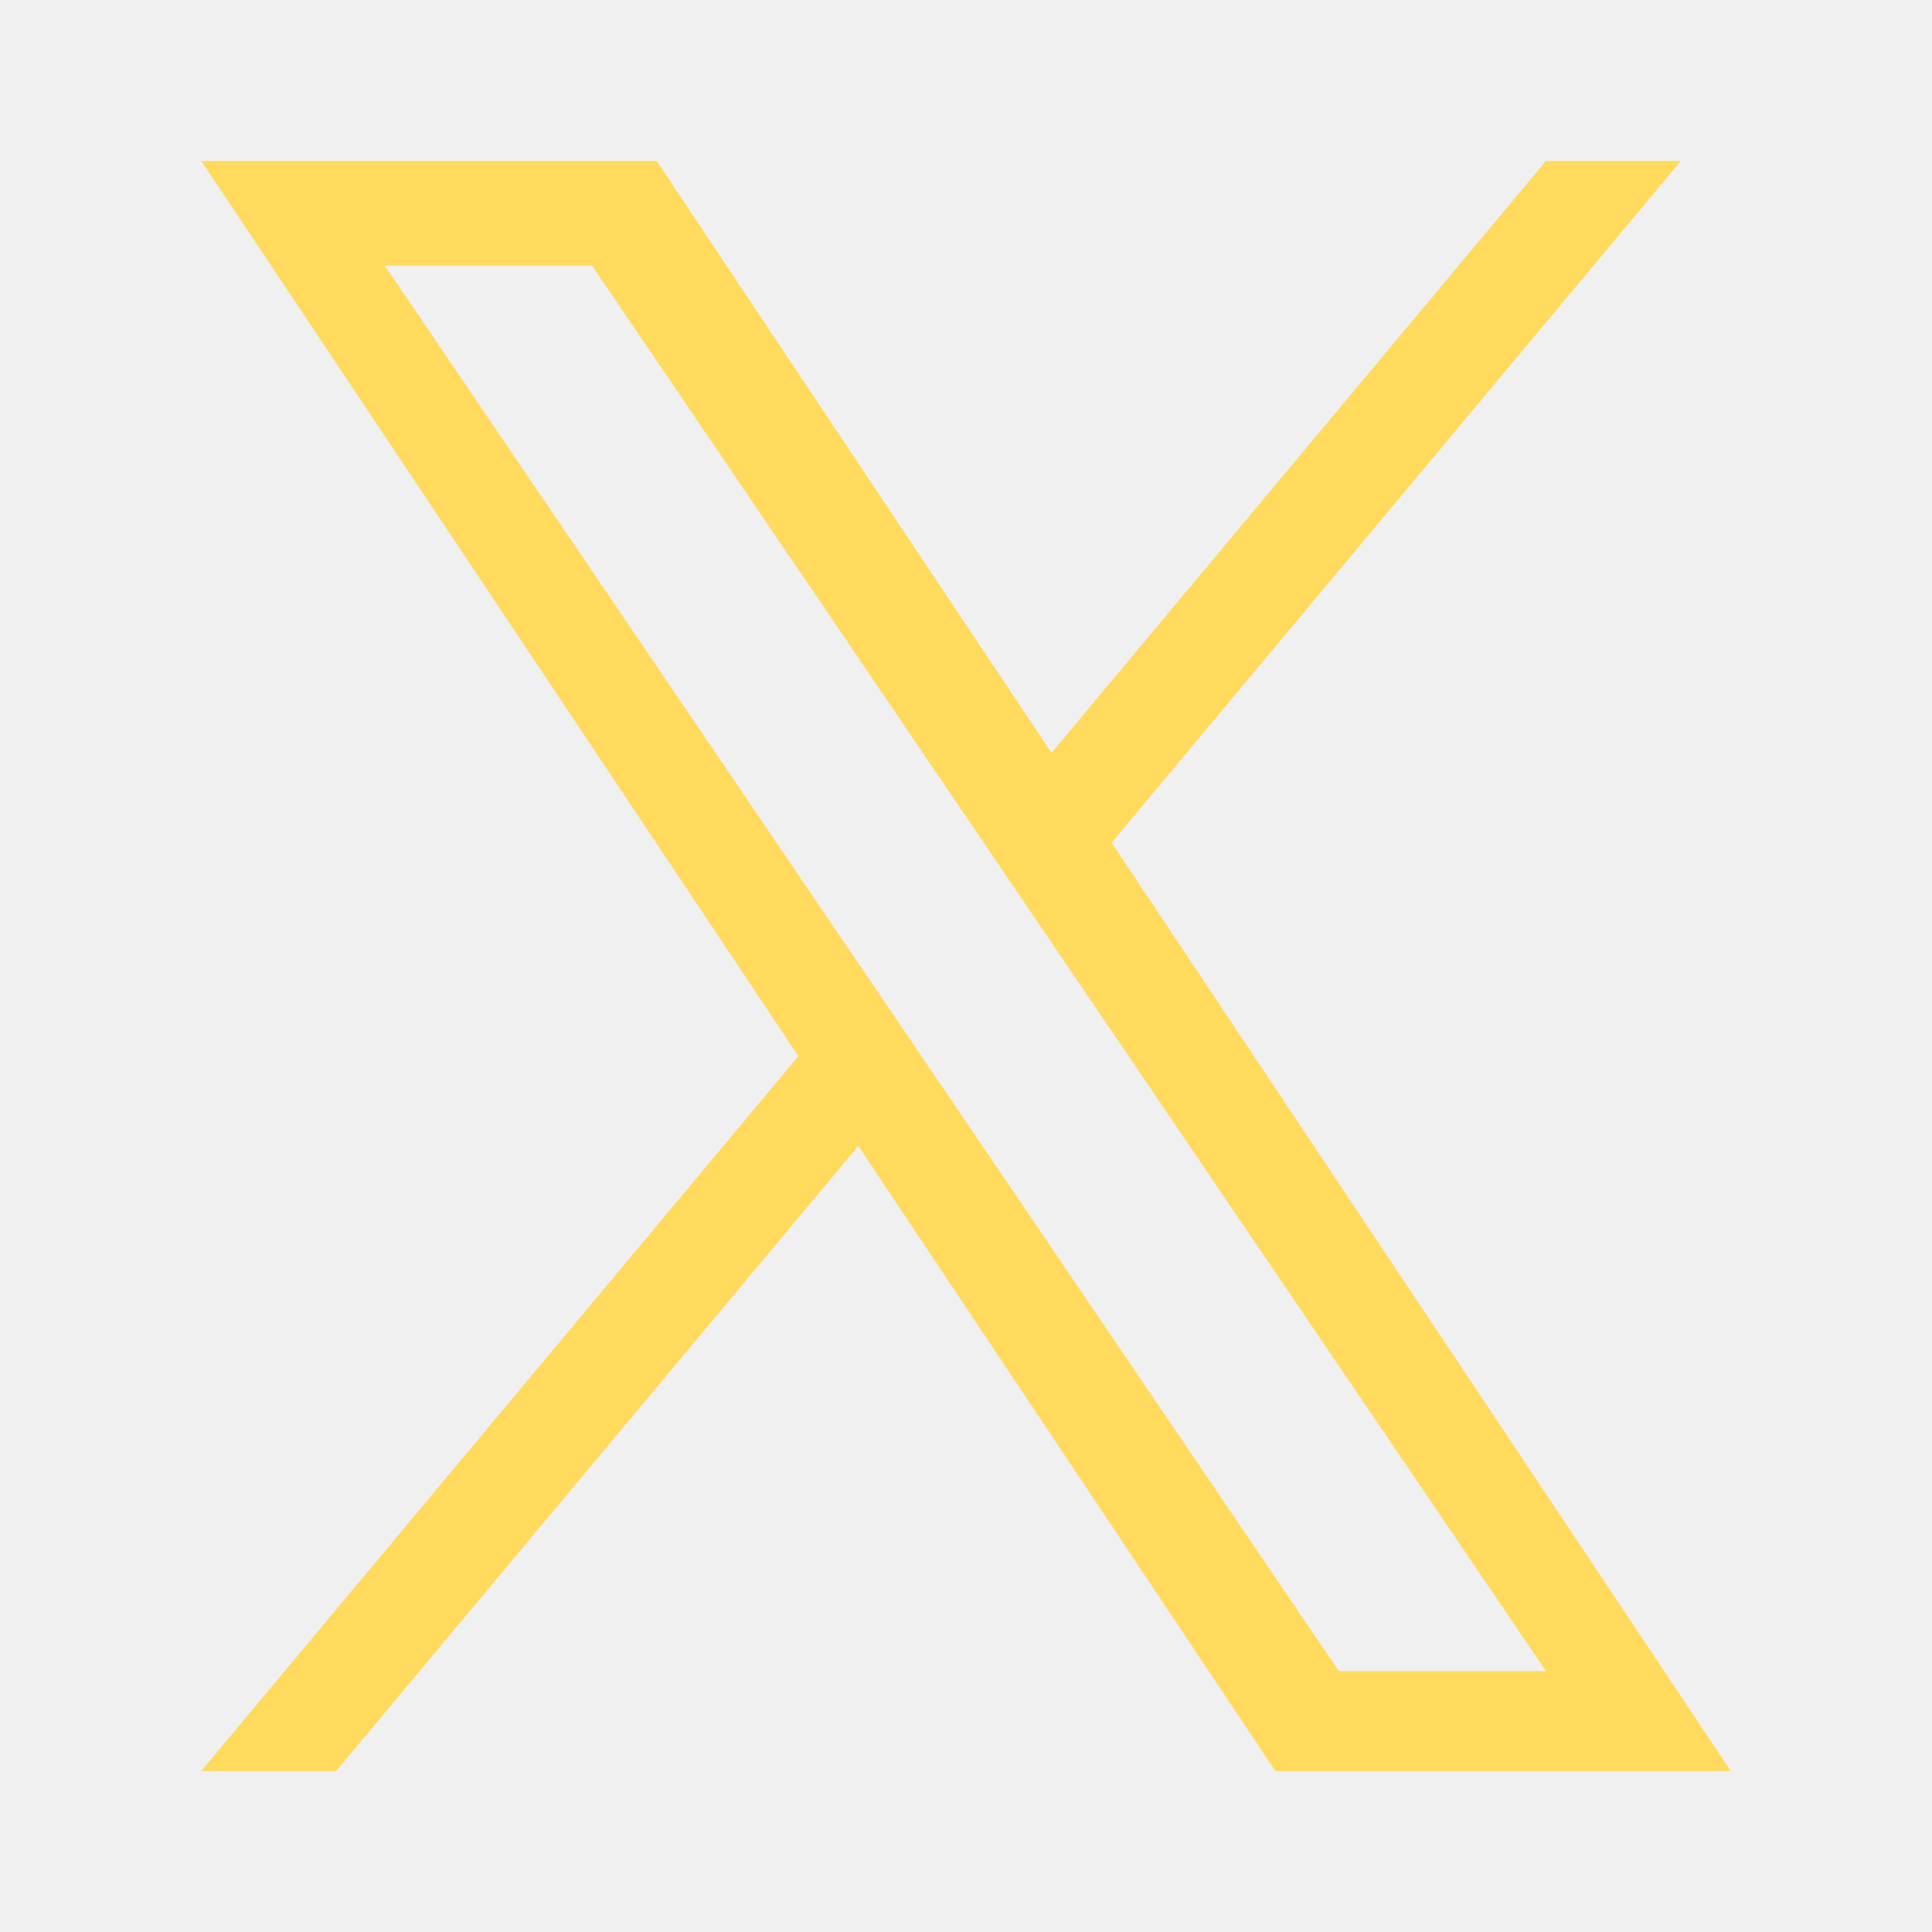
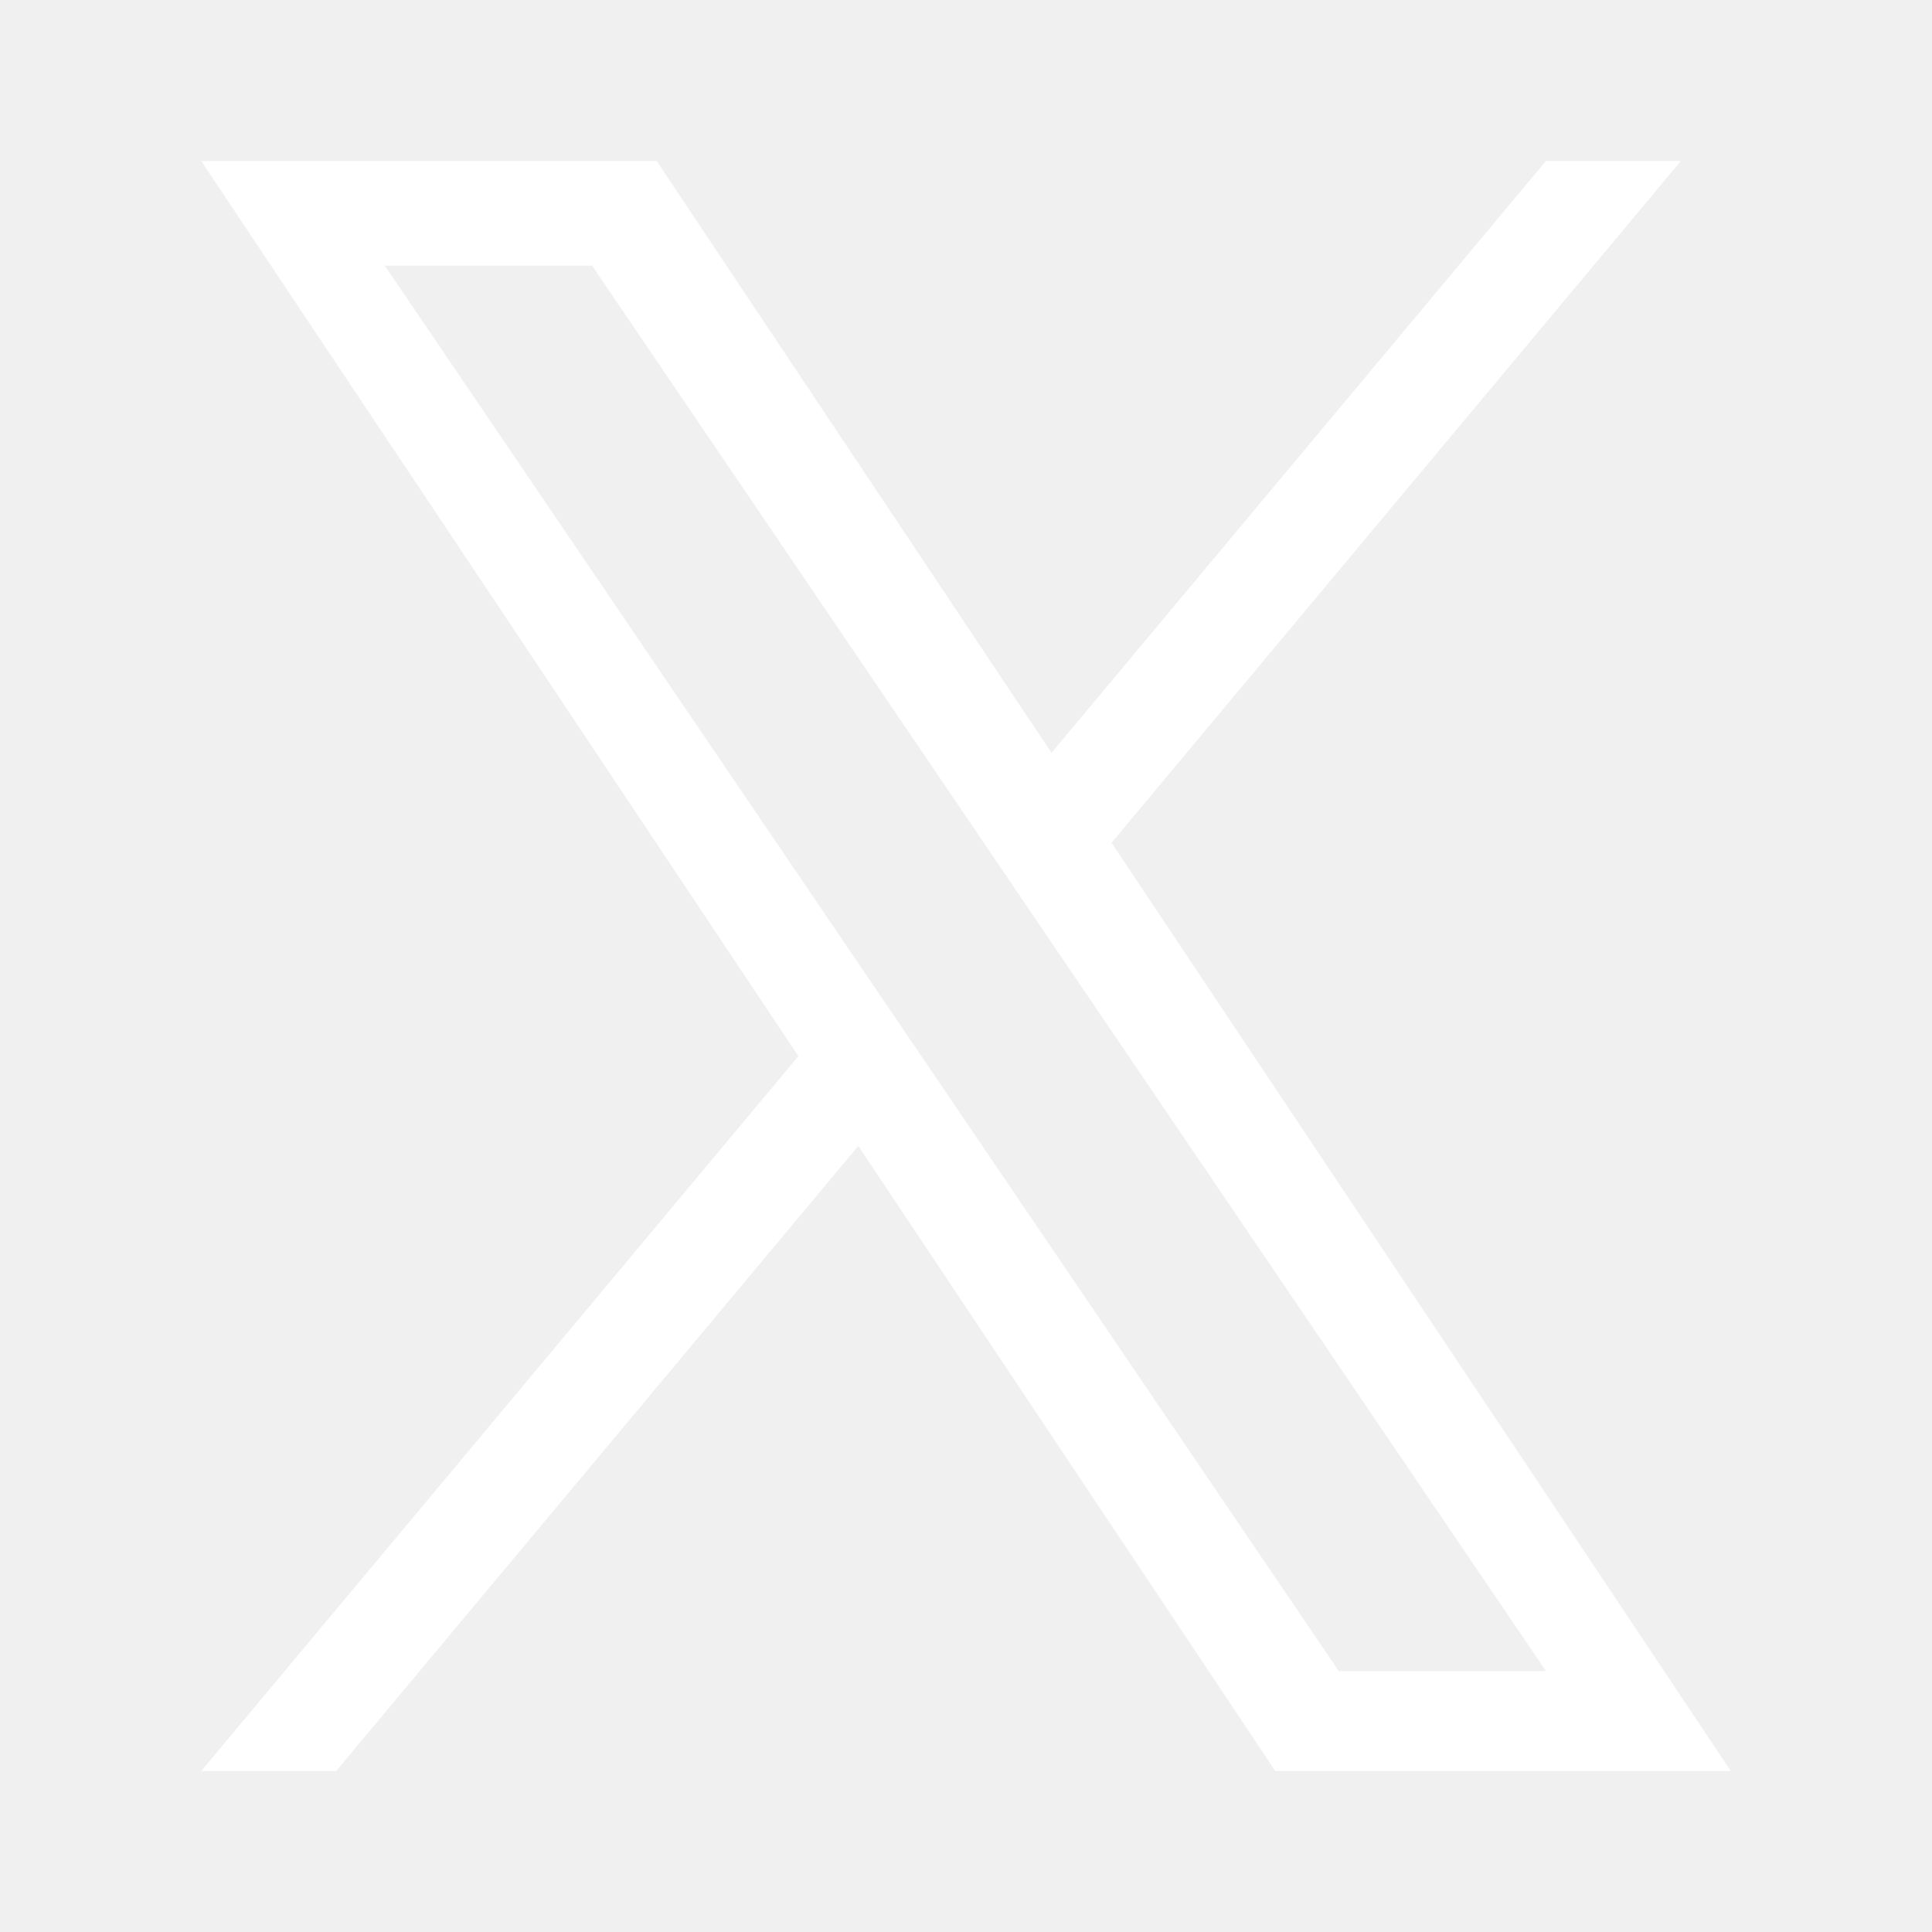
<svg xmlns="http://www.w3.org/2000/svg" width="24" height="24" viewBox="0 0 24 24" fill="none">
-   <path d="M13.808 10.469L20.88 2H19.204L13.062 9.353L8.158 2H2.5L9.918 13.12L2.5 22H4.176L10.662 14.235L15.842 22H21.5L13.808 10.469ZM11.512 13.217L10.76 12.11L4.78 3.3H7.355L12.181 10.41L12.932 11.517L19.205 20.759H16.631L11.512 13.217Z" fill="#FFDA5D" />
+   <path d="M13.808 10.469L20.88 2H19.204L13.062 9.353L8.158 2H2.5L9.918 13.12L2.5 22H4.176L10.662 14.235L15.842 22H21.5L13.808 10.469ZM11.512 13.217L10.76 12.11L4.78 3.3H7.355L12.181 10.41L12.932 11.517L19.205 20.759H16.631L11.512 13.217Z" fill="white" />
</svg>
